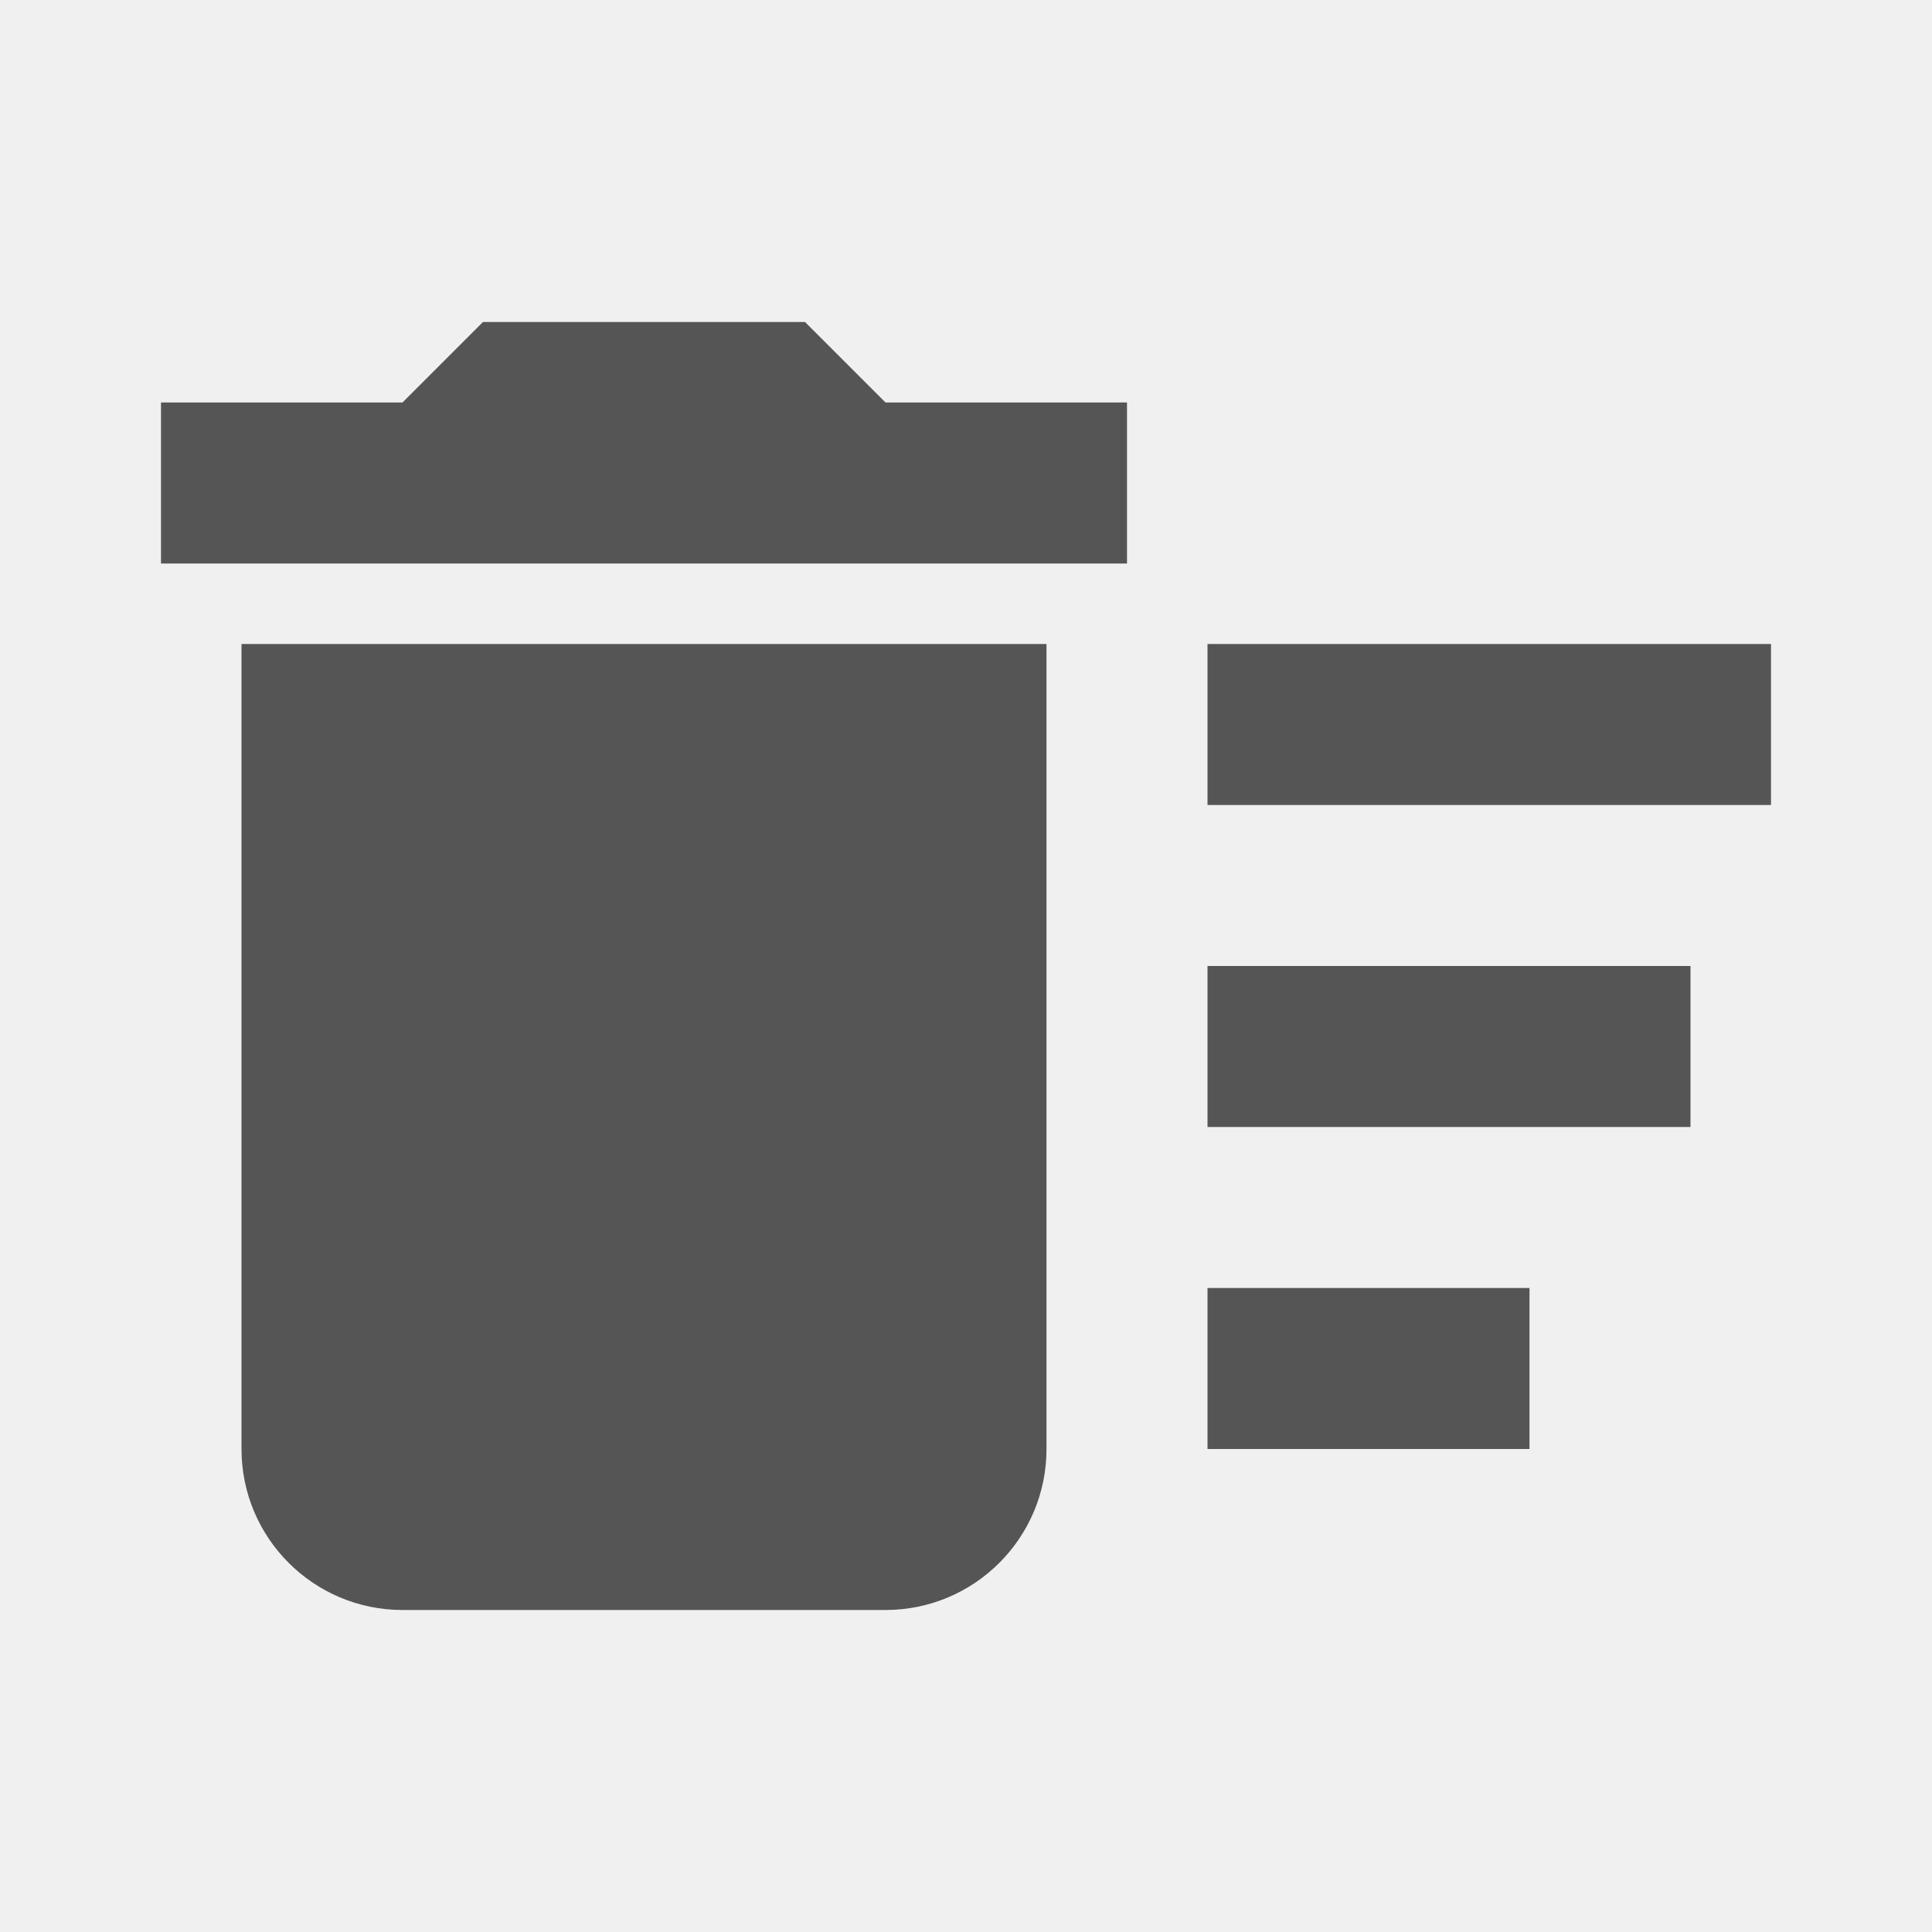
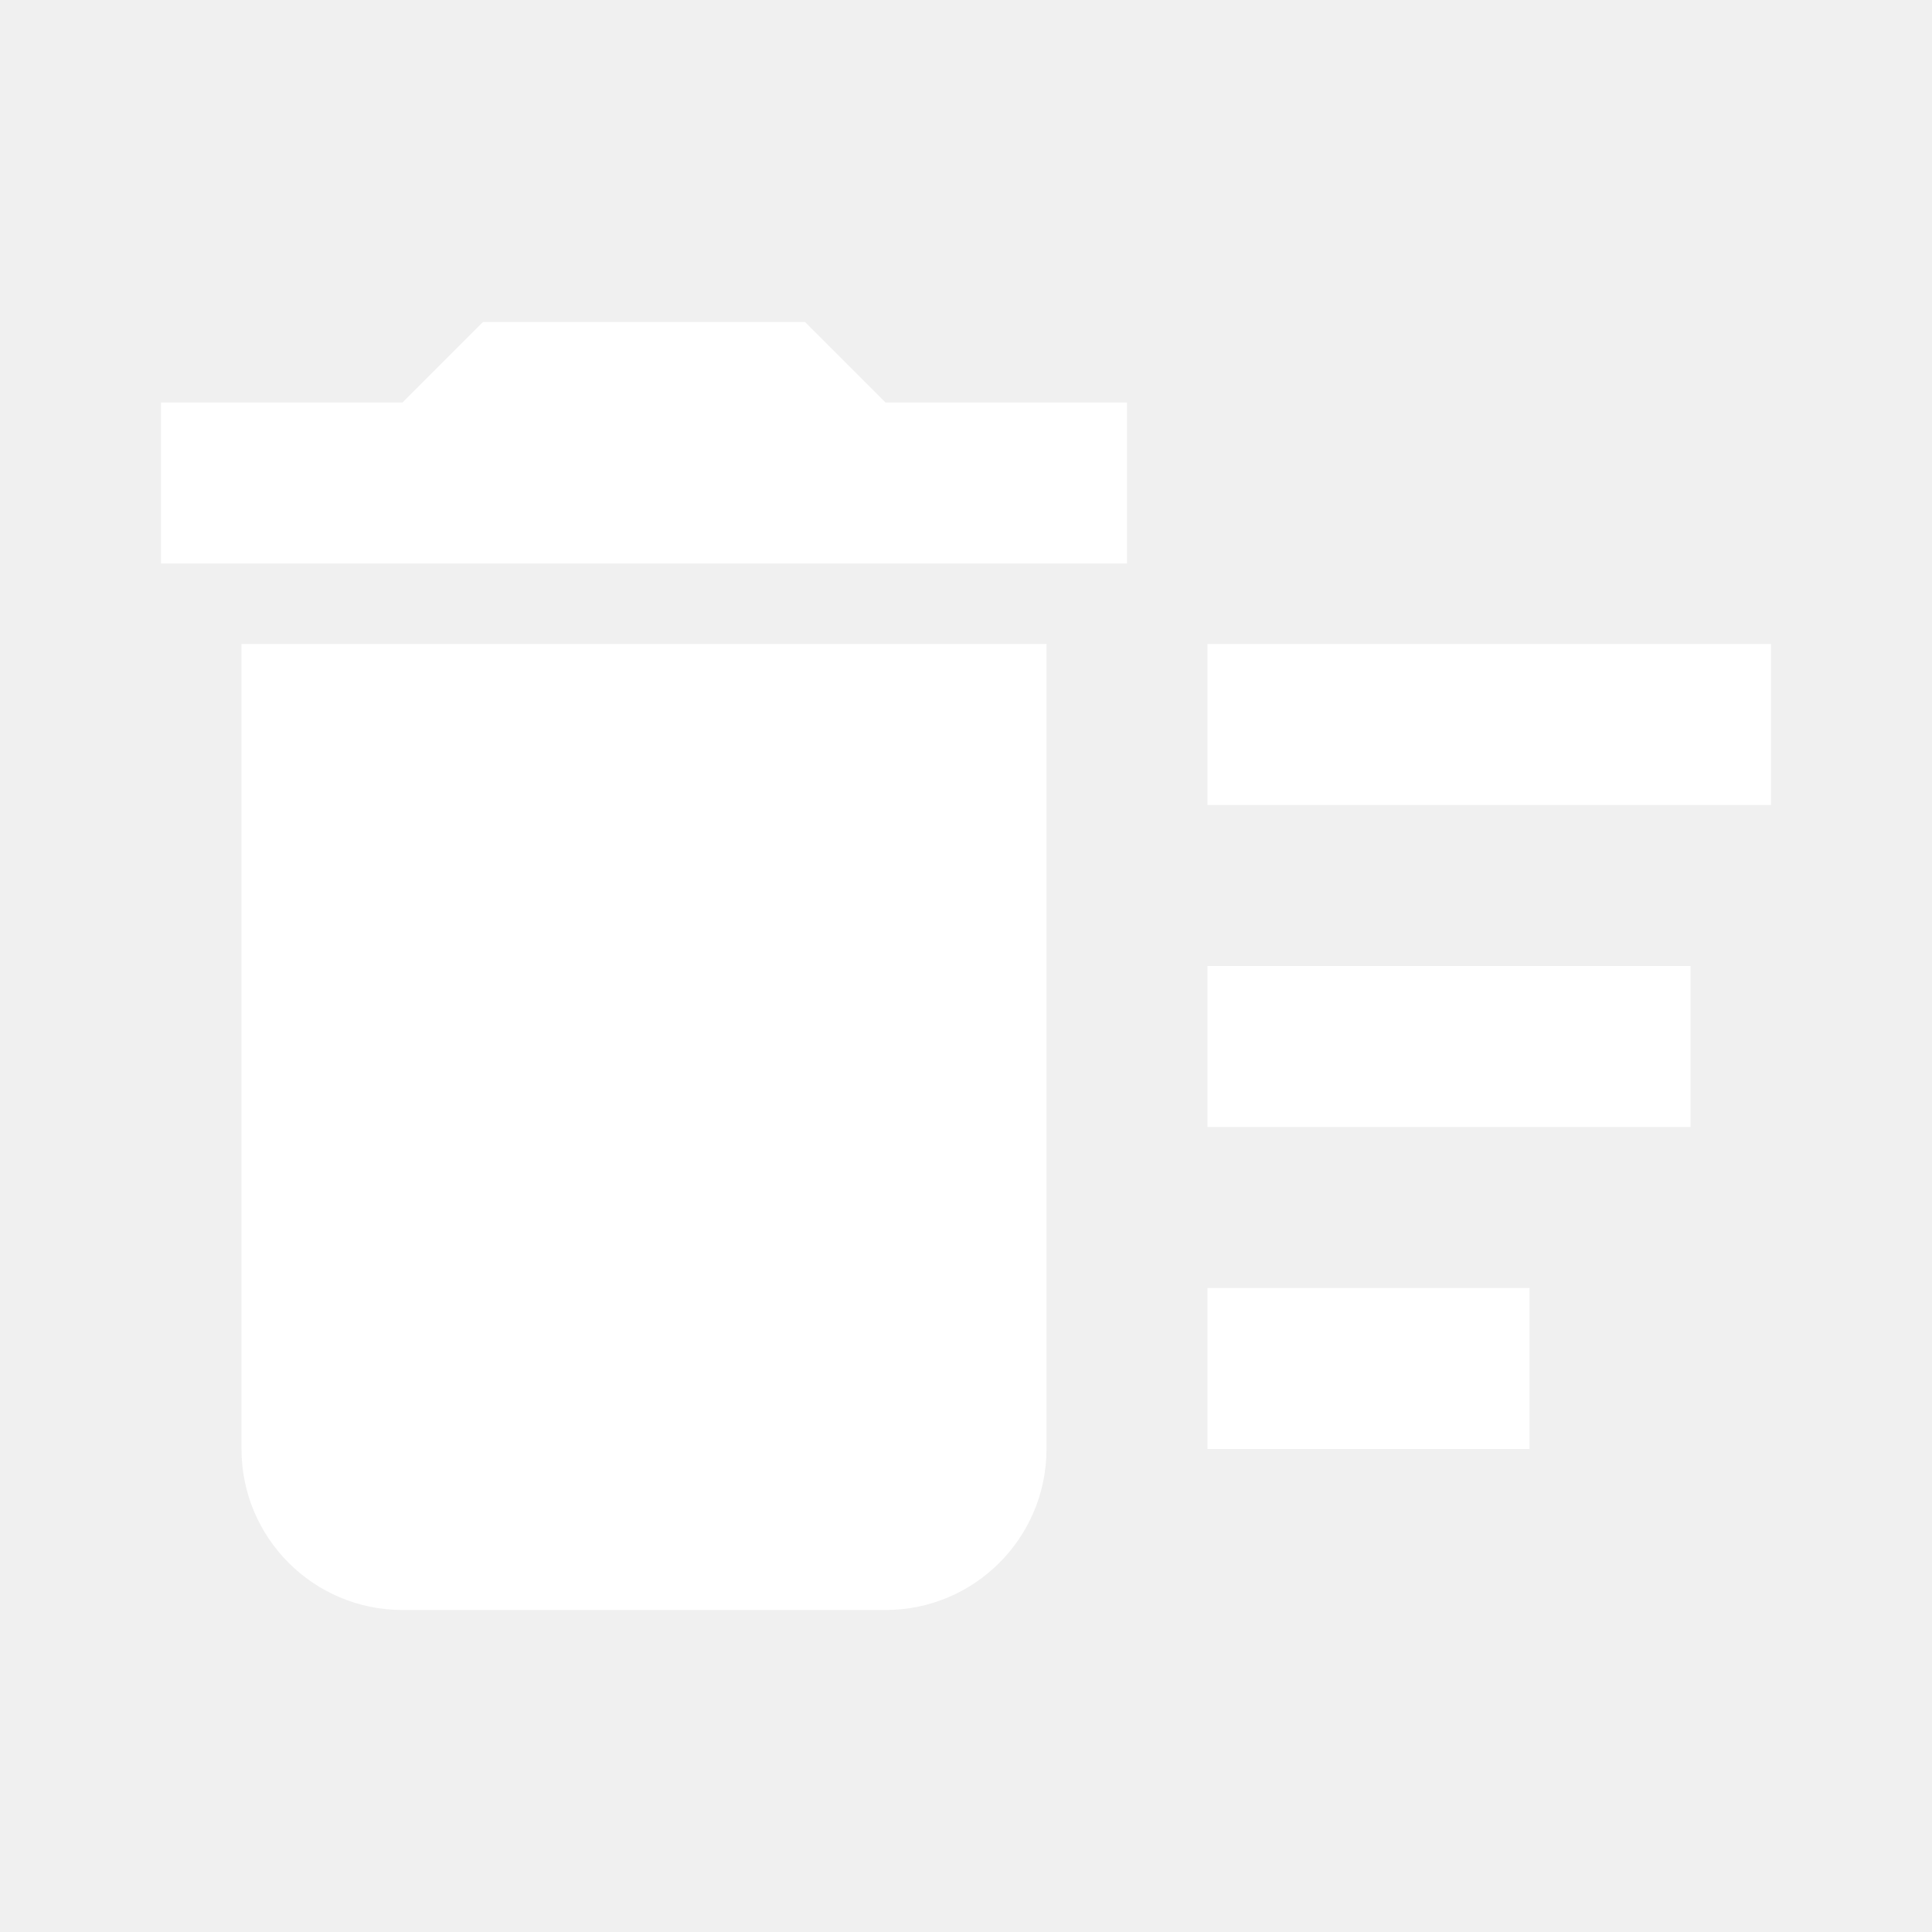
<svg xmlns="http://www.w3.org/2000/svg" version="1.1" width="24" height="24" viewBox="0 0 24 24">
-   <path fill="#555" d="M15,16H19V18H15V16M15,8H22V10H15V8M15,12H21V14H15V12M3,18A2,2 0 0,0 5,20H11A2,2 0 0,0 13,18V8H3V18M14,5H11L10,4H6L5,5H2V7H14V5Z" />
+   <path fill="#fff" d="M15,16H19V18H15V16M15,8H22V10H15V8M15,12H21V14H15V12M3,18A2,2 0 0,0 5,20H11A2,2 0 0,0 13,18V8H3V18M14,5H11L10,4H6L5,5H2V7H14V5Z" />
</svg>
